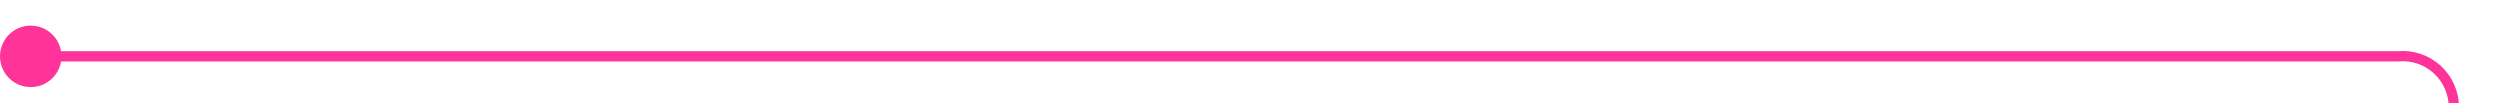
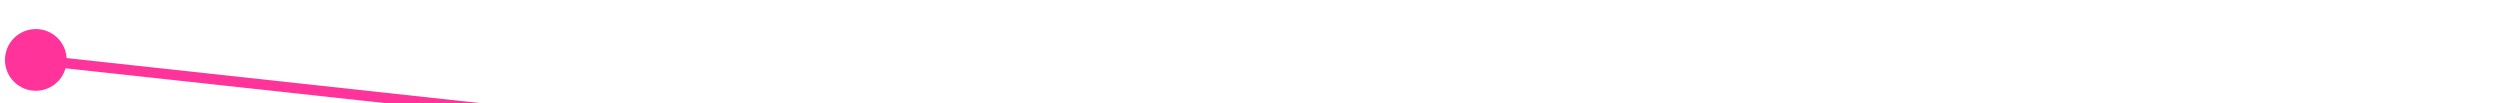
- <svg xmlns="http://www.w3.org/2000/svg" version="1.1" width="244px" height="10px" preserveAspectRatio="xMinYMid meet" viewBox="1362 1713  244 8">
-   <path d="M 1363 1717.5  L 1596 1717.5  A 5 5 0 0 1 1601.5 1722.5 L 1601.5 1743  " stroke-width="1" stroke="#ff3399" fill="none" />
-   <path d="M 1365 1714.5  A 3 3 0 0 0 1362 1717.5 A 3 3 0 0 0 1365 1720.5 A 3 3 0 0 0 1368 1717.5 A 3 3 0 0 0 1365 1714.5 Z " fill-rule="nonzero" fill="#ff3399" stroke="none" />
+ <svg xmlns="http://www.w3.org/2000/svg" version="1.1" width="243px" height="10px" preserveAspectRatio="xMinYMid meet" viewBox="1362 1713  243 8">
+   <path d="M 1363.494 1717.608  L 1601.5 1743.5  " stroke-width="1" stroke="#ff3399" fill="none" />
+   <path d="M 1365.482 1714.824  A 3 3 0 0 0 1362.482 1717.824 A 3 3 0 0 0 1365.482 1720.824 A 3 3 0 0 0 1368.482 1717.824 A 3 3 0 0 0 1365.482 1714.824 Z " fill-rule="nonzero" fill="#ff3399" stroke="none" />
</svg>
